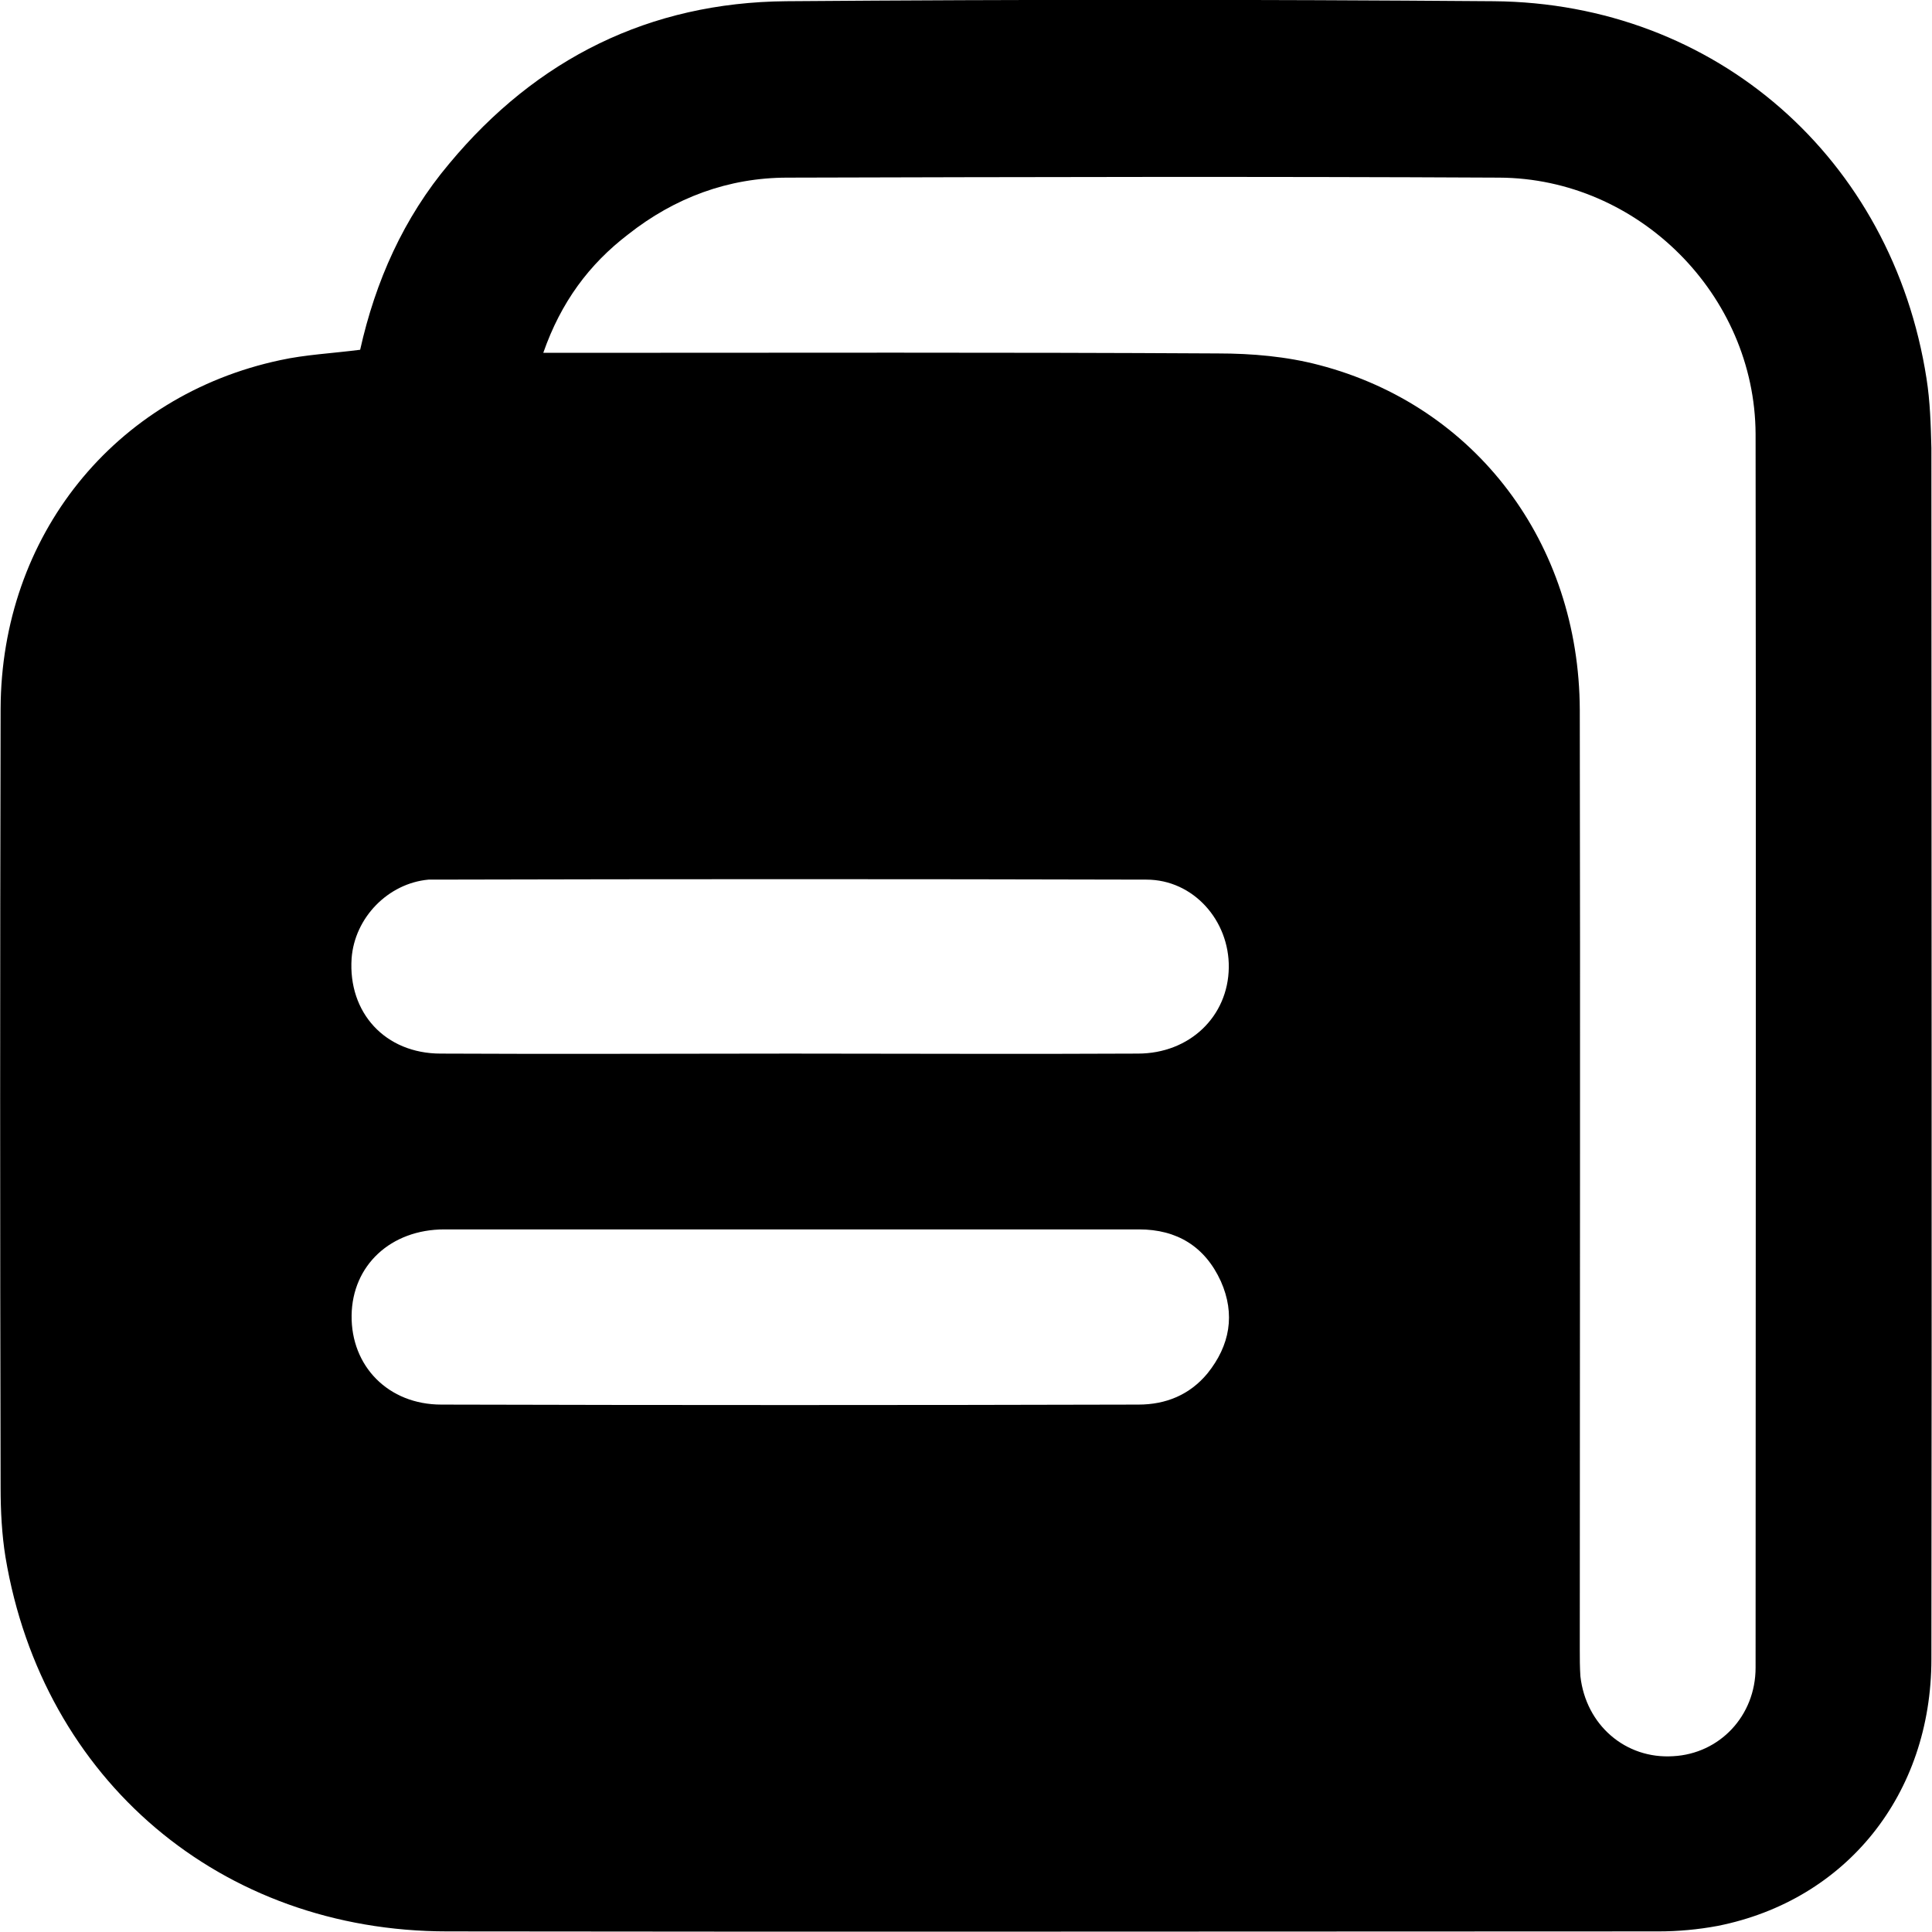
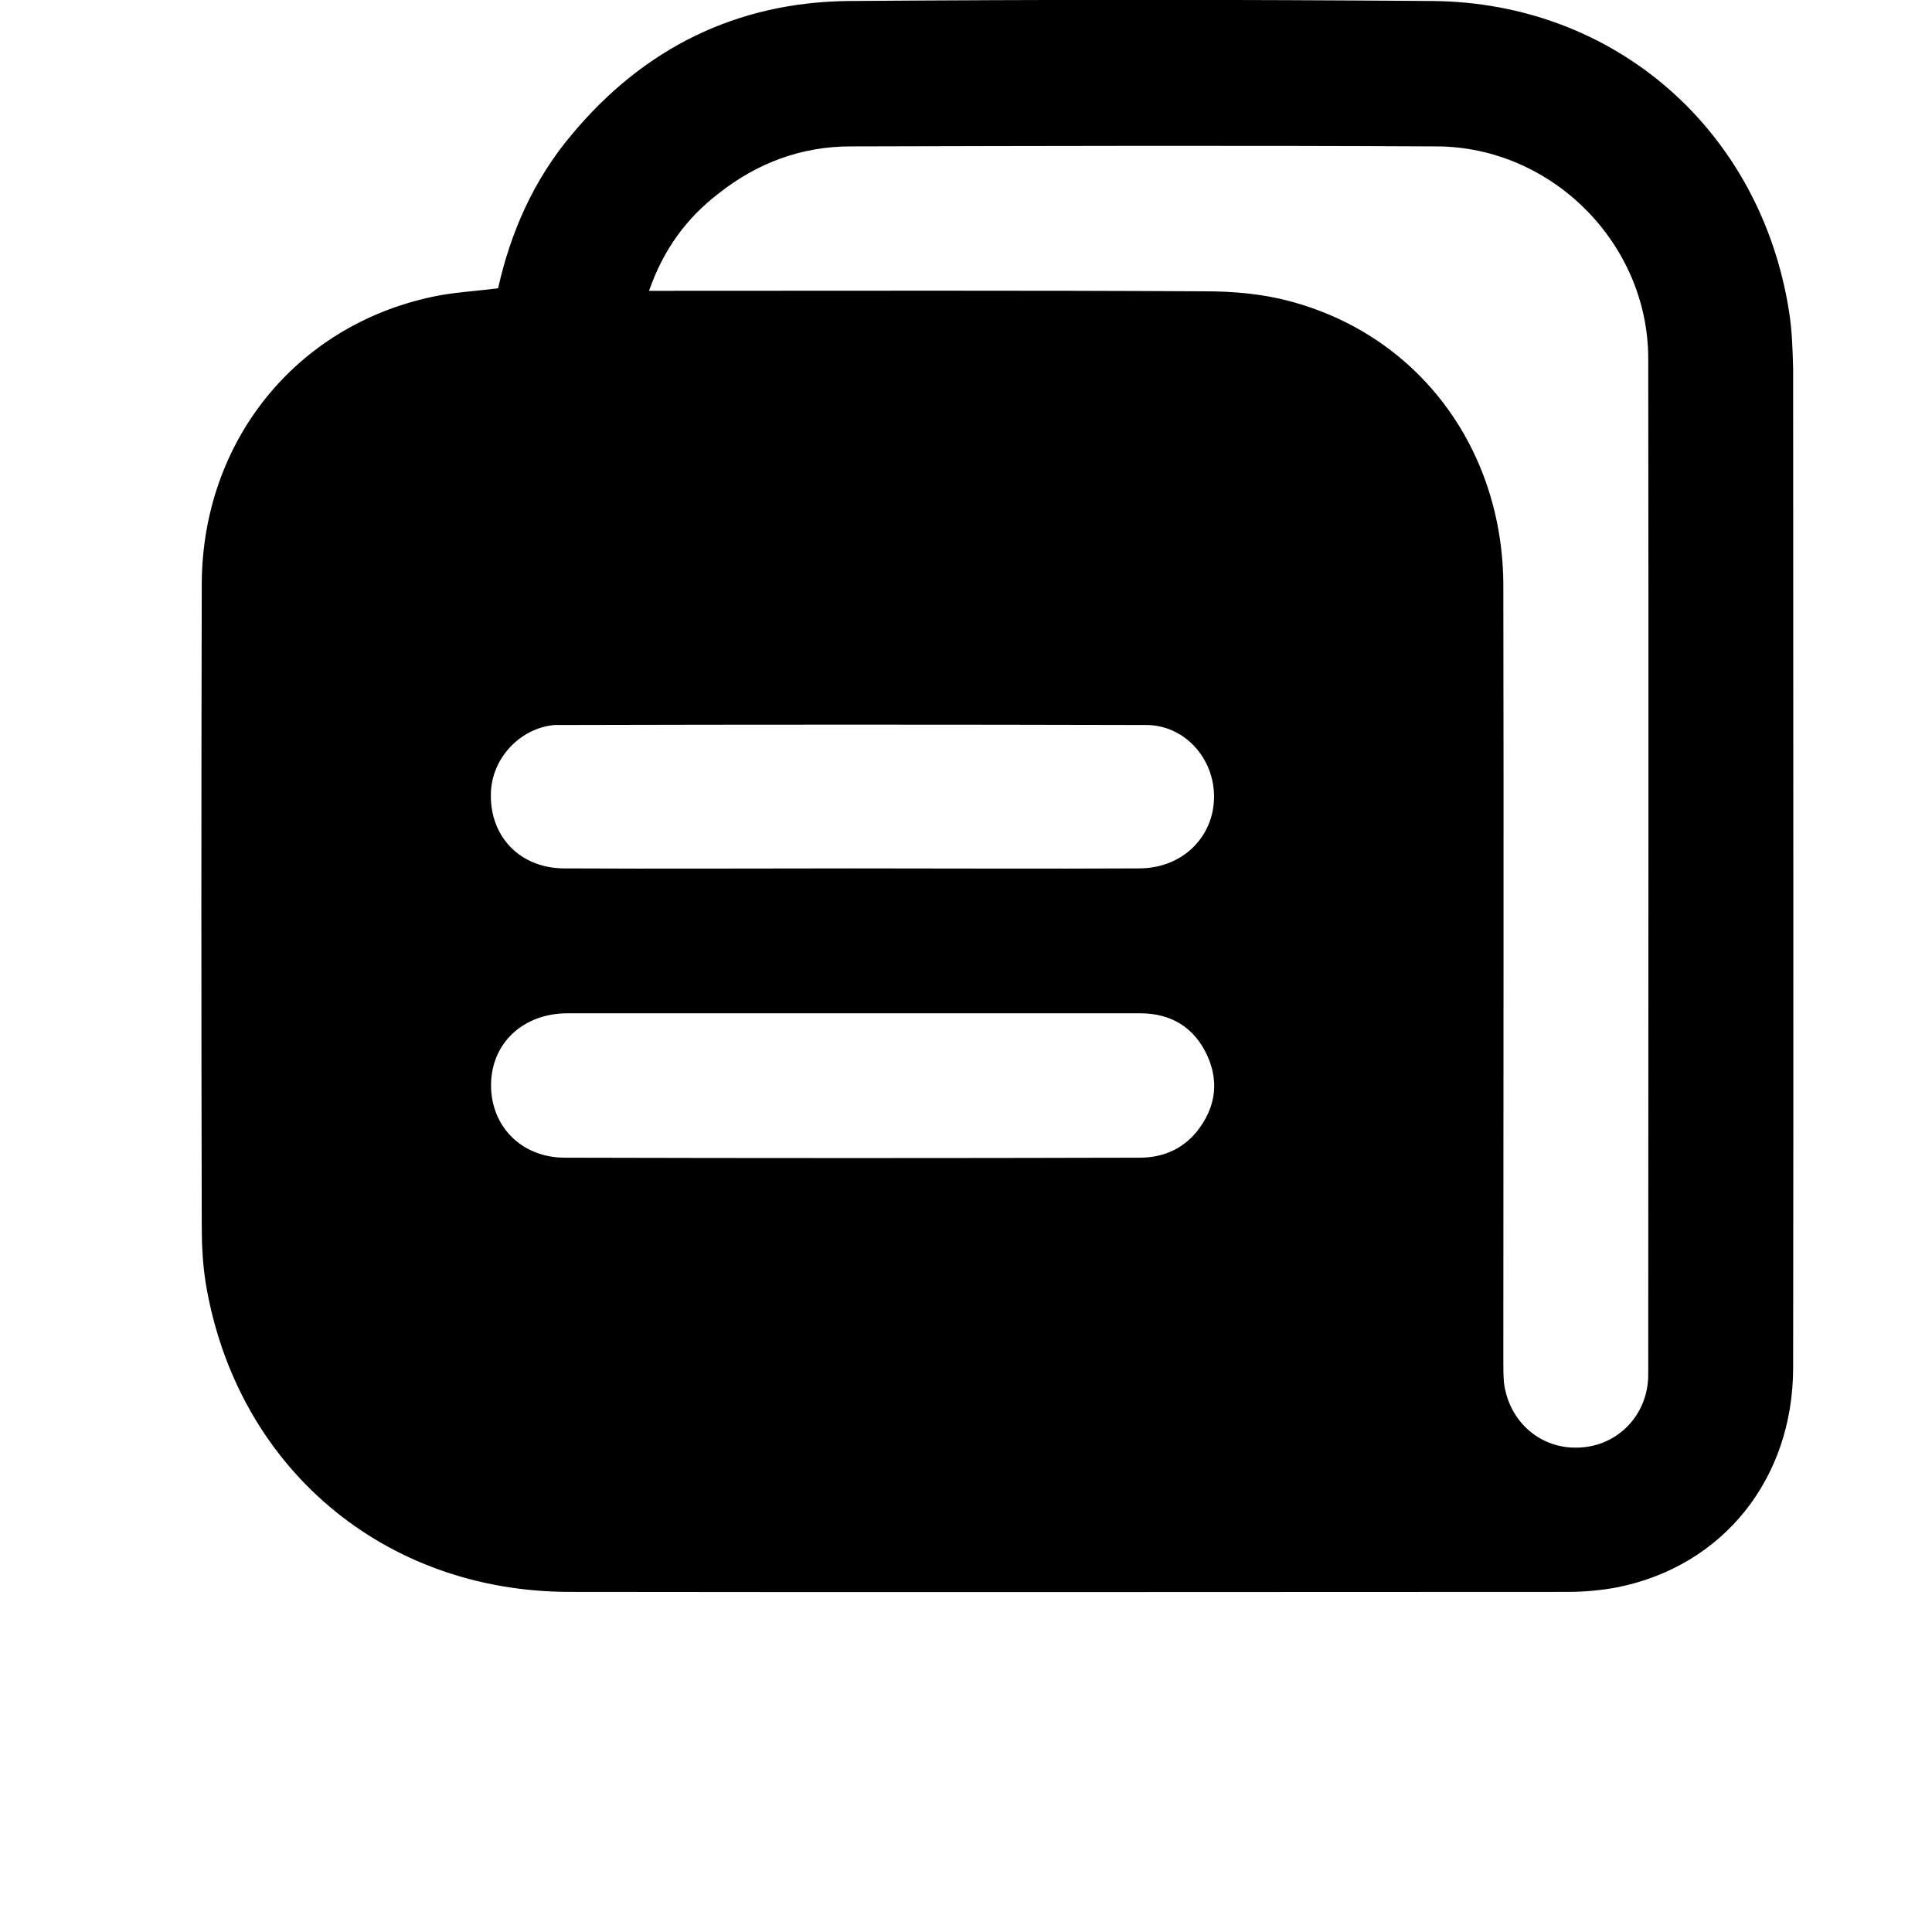
- <svg xmlns="http://www.w3.org/2000/svg" fill="currentColor" id="_Слой_2" version="1.0" viewBox="0 0 316.4 316.5" x="0px" xml:space="preserve" y="0px">
+ <svg xmlns="http://www.w3.org/2000/svg" fill="currentColor" id="_Слой_2" version="1.0" viewBox="-40 0 384 384" x="0px" xml:space="preserve" y="0px">
  <path d="M59,57.3c2.5-11.2,7.1-21.6,14.6-30.5C87.9,9.6,106.4,0.4,128.8,0.2c38.6-0.3,77.3-0.3,115.9,0C281.1,0.5,310,26,315.6,62  c0.6,3.8,0.7,7.6,0.8,11.4c0,66.1,0.1,132.3,0,198.4c0,22.1-13.9,39.5-35,43.7c-3.2,0.6-6.5,0.9-9.7,0.9c-66.1,0-132.3,0.1-198.4,0  c-37.1,0-66.3-24.8-72.4-61.3c-0.6-3.7-0.8-7.6-0.8-11.4C0,201.2,0,158.6,0.1,116.1C0.2,87.8,18.7,64.8,45.9,59  C50,58.1,54.3,57.9,59,57.3L59,57.3z M89,57.8h4.7c35.3,0,70.5-0.1,105.8,0.1c5.6,0,11.3,0.5,16.6,1.9c25.7,6.7,42.6,29.2,42.7,56.5  c0.1,51.3,0,102.6,0,153.9c0,1.5,0,2.9,0.1,4.4c0.9,8,7.4,13.6,15.2,13.1c7.6-0.4,13.5-6.6,13.5-14.5c0-67.4,0.1-134.7,0-202.1  c-0.1-22.8-19.2-41.9-42-42c-38.9-0.2-77.7-0.1-116.6,0c-9.7,0-18.5,3.3-26.1,9.3C96.5,43.3,91.9,49.5,89,57.8L89,57.8z   M129.4,201.4H72.8c-8.8,0-15.1,5.9-15.2,14.1c-0.1,8.3,6,14.6,14.7,14.6c38.1,0.1,76.1,0.1,114.2,0c4.5,0,8.4-1.6,11.3-5.1  c3.7-4.6,4.6-9.7,2.2-15.1c-2.6-5.7-7.2-8.5-13.4-8.5H129.4L129.4,201.4z M129.5,172.6c19,0,37.9,0.1,56.9,0  c8.5,0,14.8-6.1,14.9-14.1c0.1-7.7-5.8-14.4-13.5-14.4c-38.9-0.1-77.9-0.1-116.9,0h-0.7c-6.6,0.6-12.1,6.2-12.6,12.9  c-0.6,8.9,5.5,15.6,14.6,15.6C91.3,172.7,110.4,172.6,129.5,172.6L129.5,172.6z" fill="currentColor" />
</svg>
